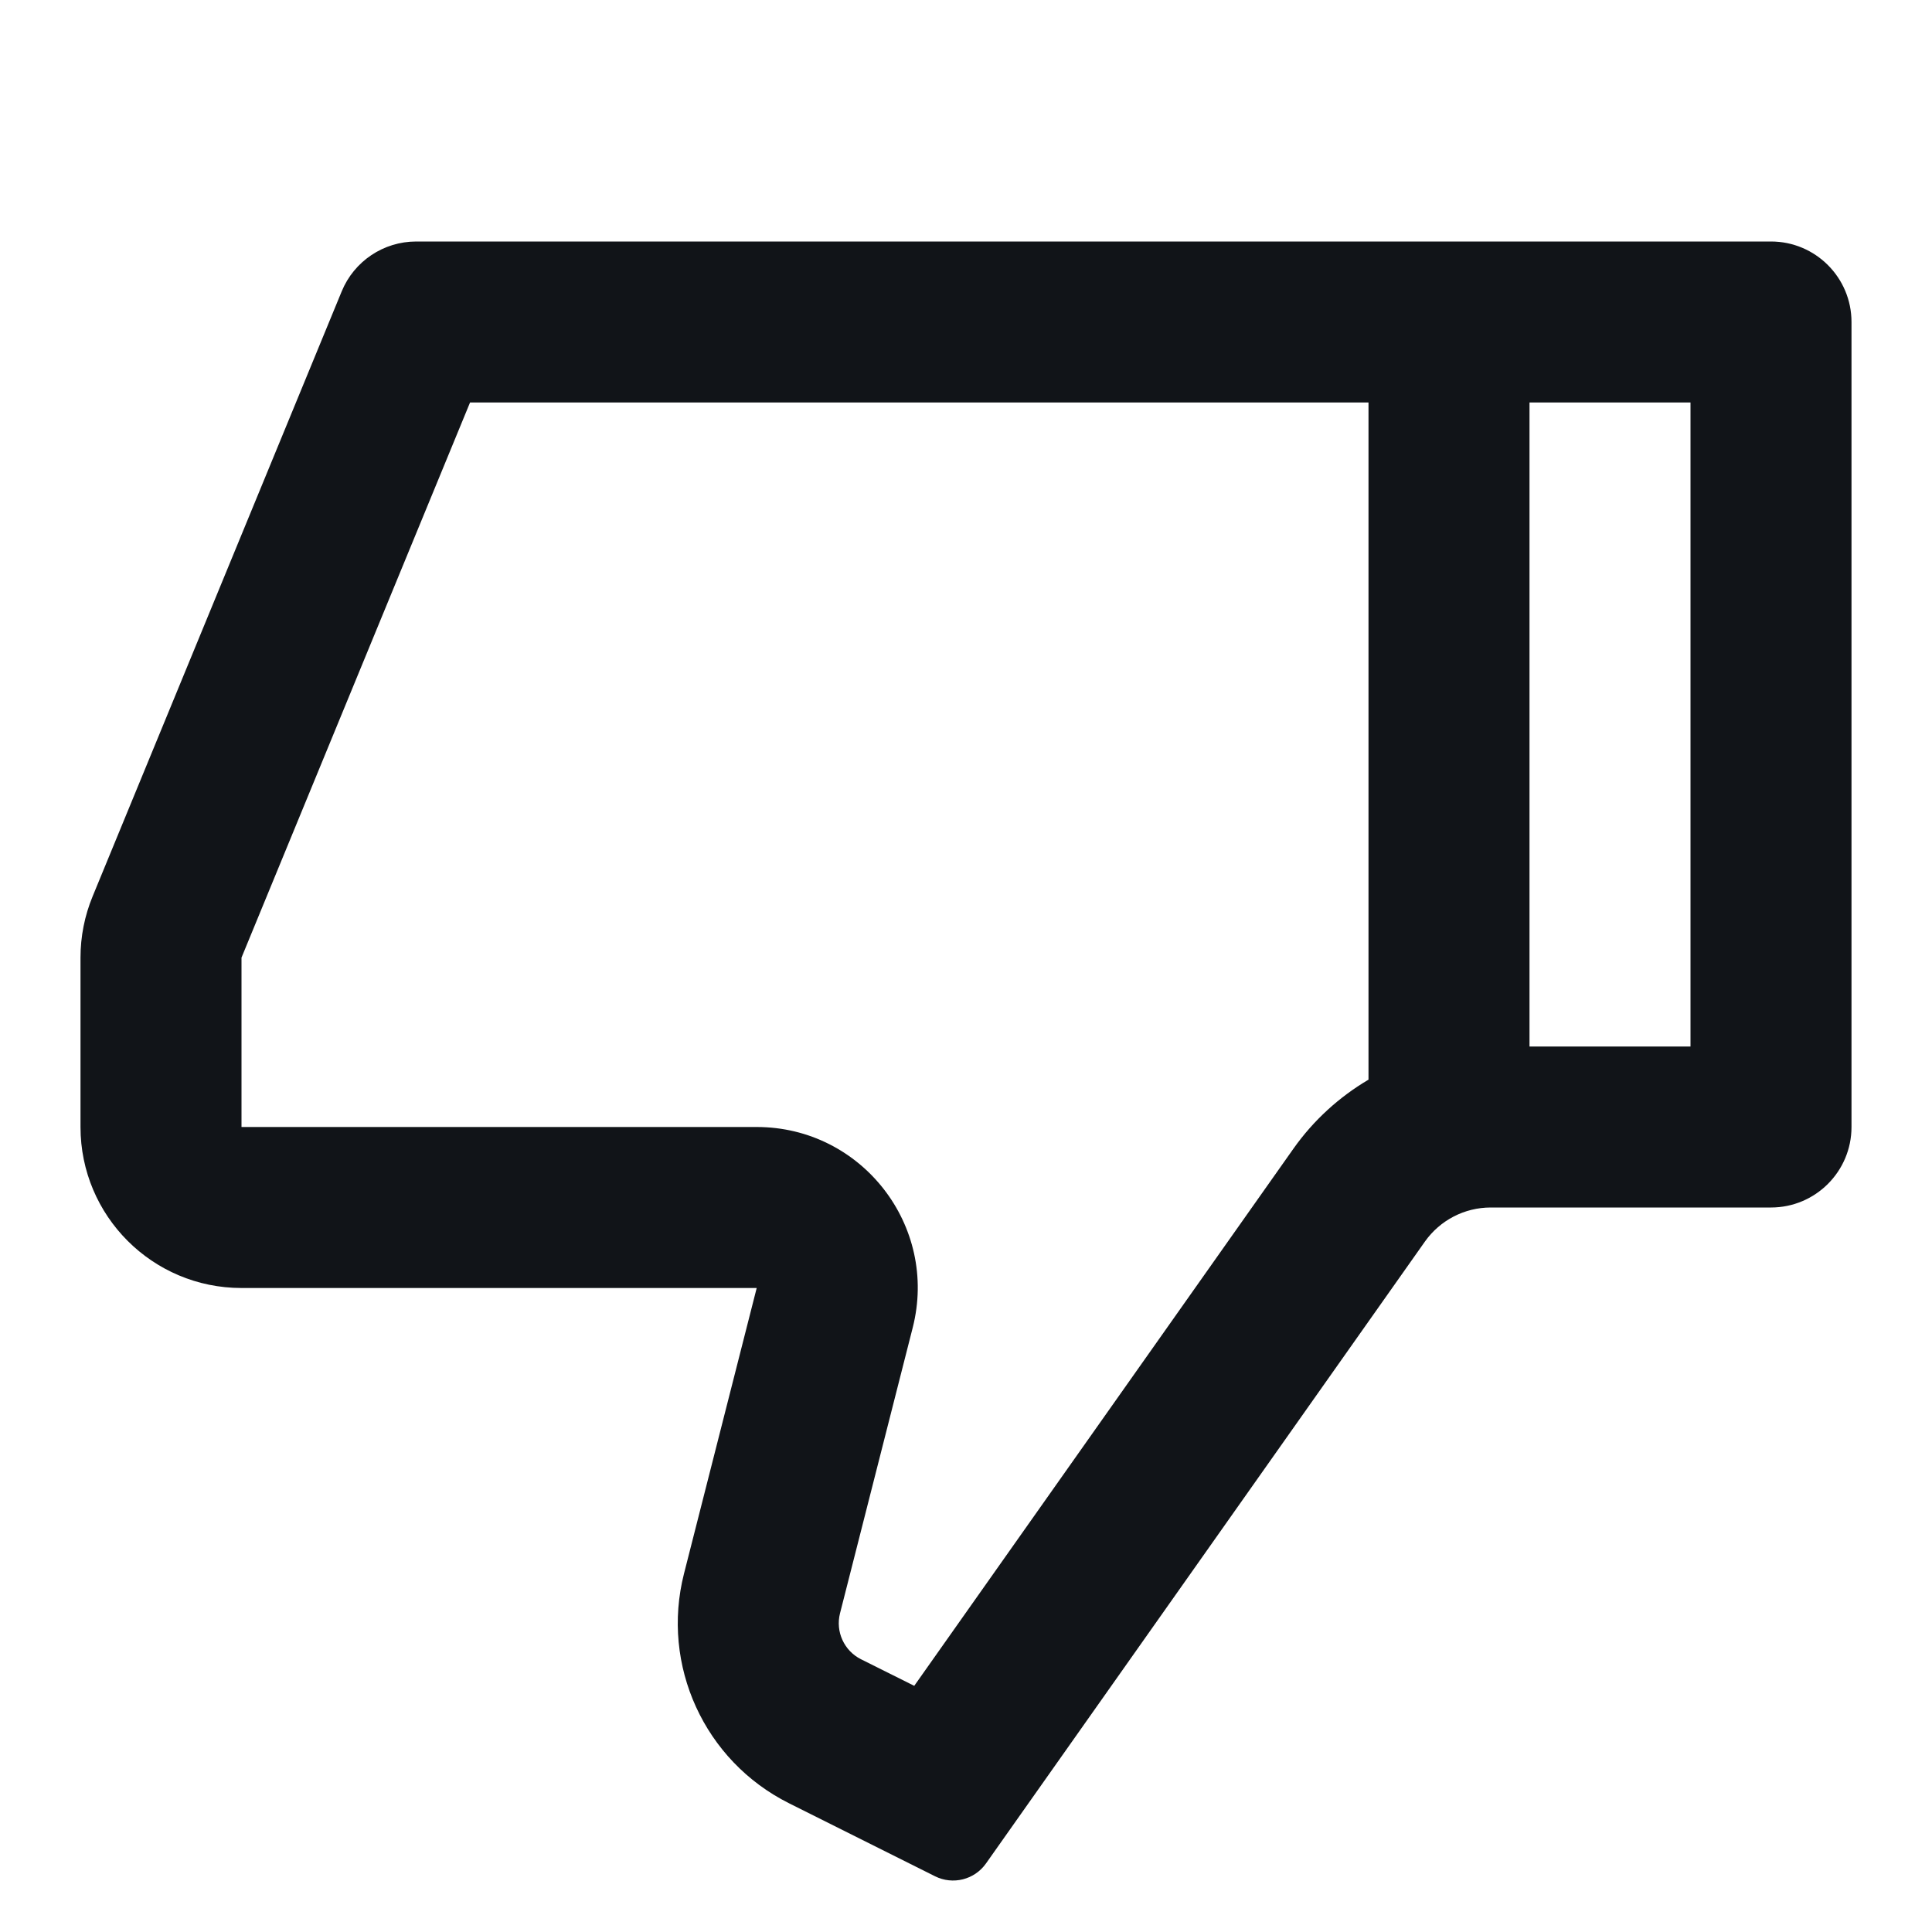
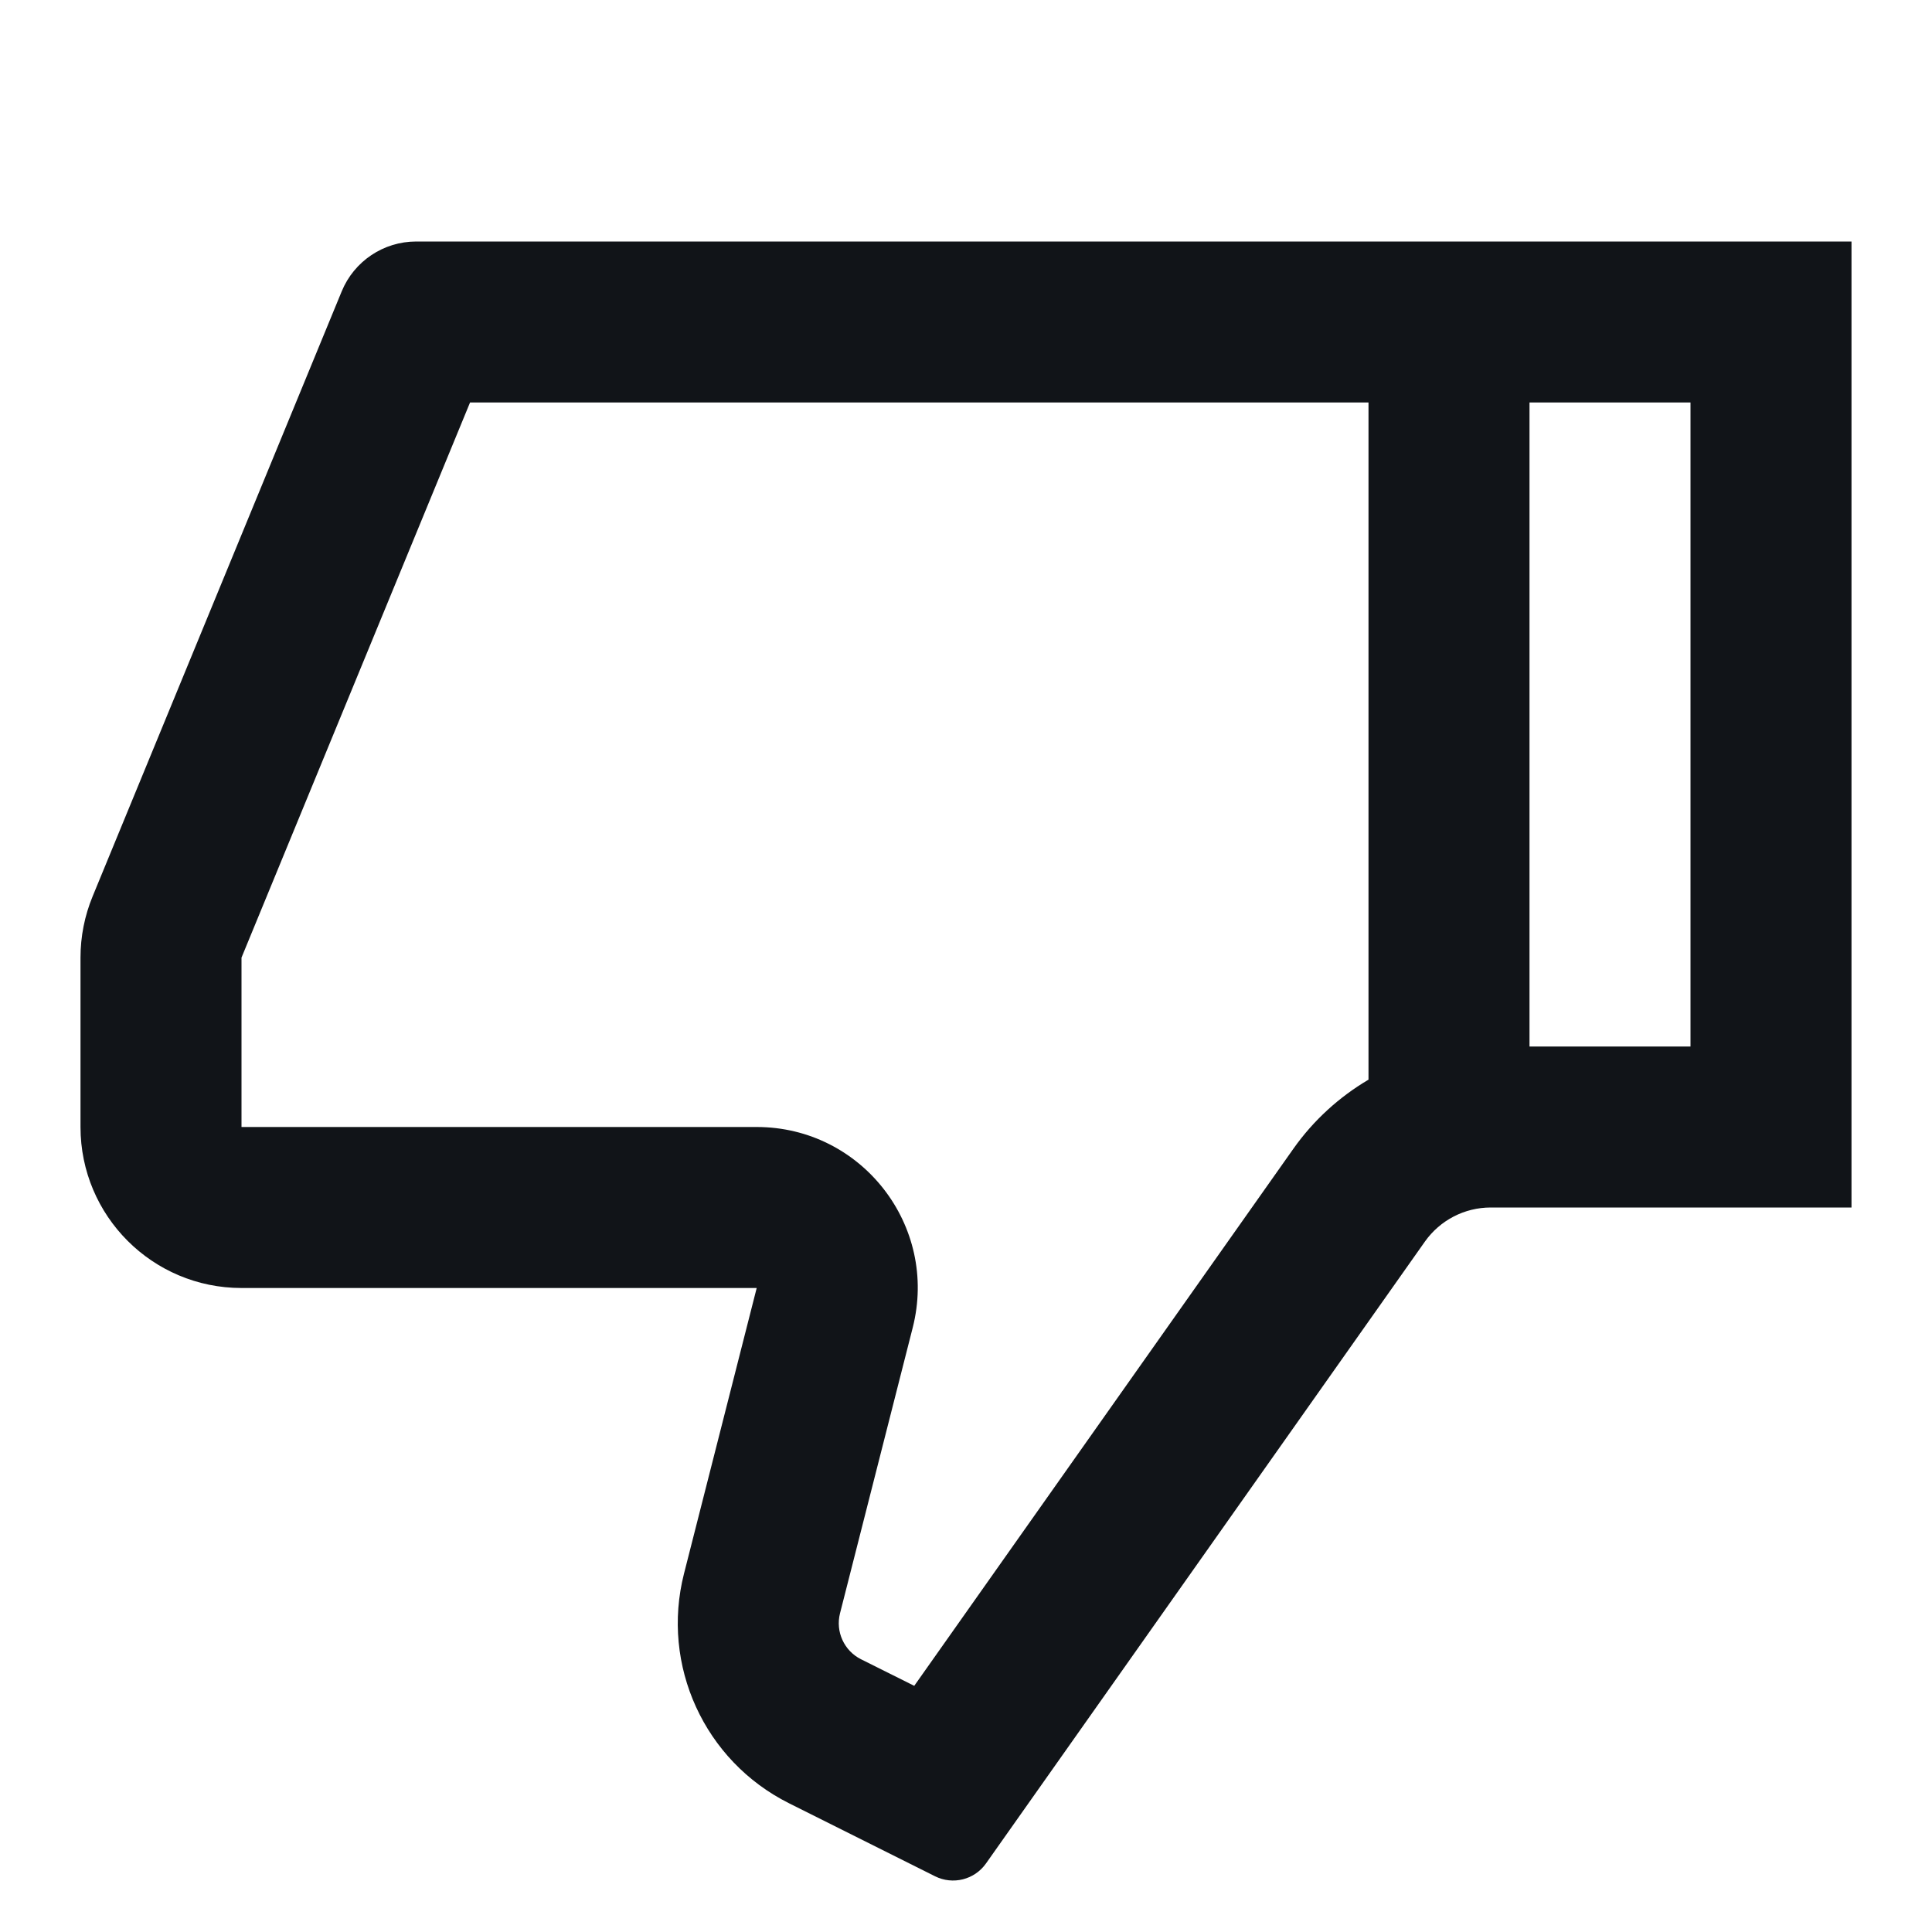
<svg xmlns="http://www.w3.org/2000/svg" width="24" height="24" viewBox="0 0 24 24" fill="none">
-   <path d="M9.4 16H3C1.895 16 1 15.105 1 14V11.896C1 11.634 1.051 11.376 1.151 11.134L4.245 3.619C4.399 3.245 4.764 3 5.17 3H22C22.552 3 23 3.448 23 4V14C23 14.552 22.552 15 22 15H18.518C18.193 15 17.889 15.158 17.701 15.423L12.248 23.149C12.105 23.351 11.837 23.418 11.616 23.308L9.802 22.401C8.75 21.875 8.207 20.687 8.497 19.548L9.4 16ZM17 13.412V5H5.839L3 11.896V14H9.4C10.705 14 11.66 15.229 11.338 16.493L10.435 20.041C10.377 20.269 10.486 20.507 10.696 20.612L11.357 20.942L16.067 14.27C16.317 13.916 16.637 13.626 17 13.412ZM19 13H21V5H19V13Z" fill="#111418" />
+   <path d="M9.4 16H3C1.895 16 1 15.105 1 14V11.896C1 11.634 1.051 11.376 1.151 11.134L4.245 3.619C4.399 3.245 4.764 3 5.17 3H23C23 7 23 11 23 15H18.518C18.193 15 17.889 15.158 17.701 15.423L12.248 23.149C12.105 23.351 11.837 23.418 11.616 23.308L9.802 22.401C8.75 21.875 8.207 20.687 8.497 19.548L9.4 16ZM17 13.412V5H5.839L3 11.896V14H9.4C10.705 14 11.66 15.229 11.338 16.493L10.435 20.041C10.377 20.269 10.486 20.507 10.696 20.612L11.357 20.942L16.067 14.27C16.317 13.916 16.637 13.626 17 13.412ZM19 13H21V5H19V13Z" fill="#111418" />
</svg>
